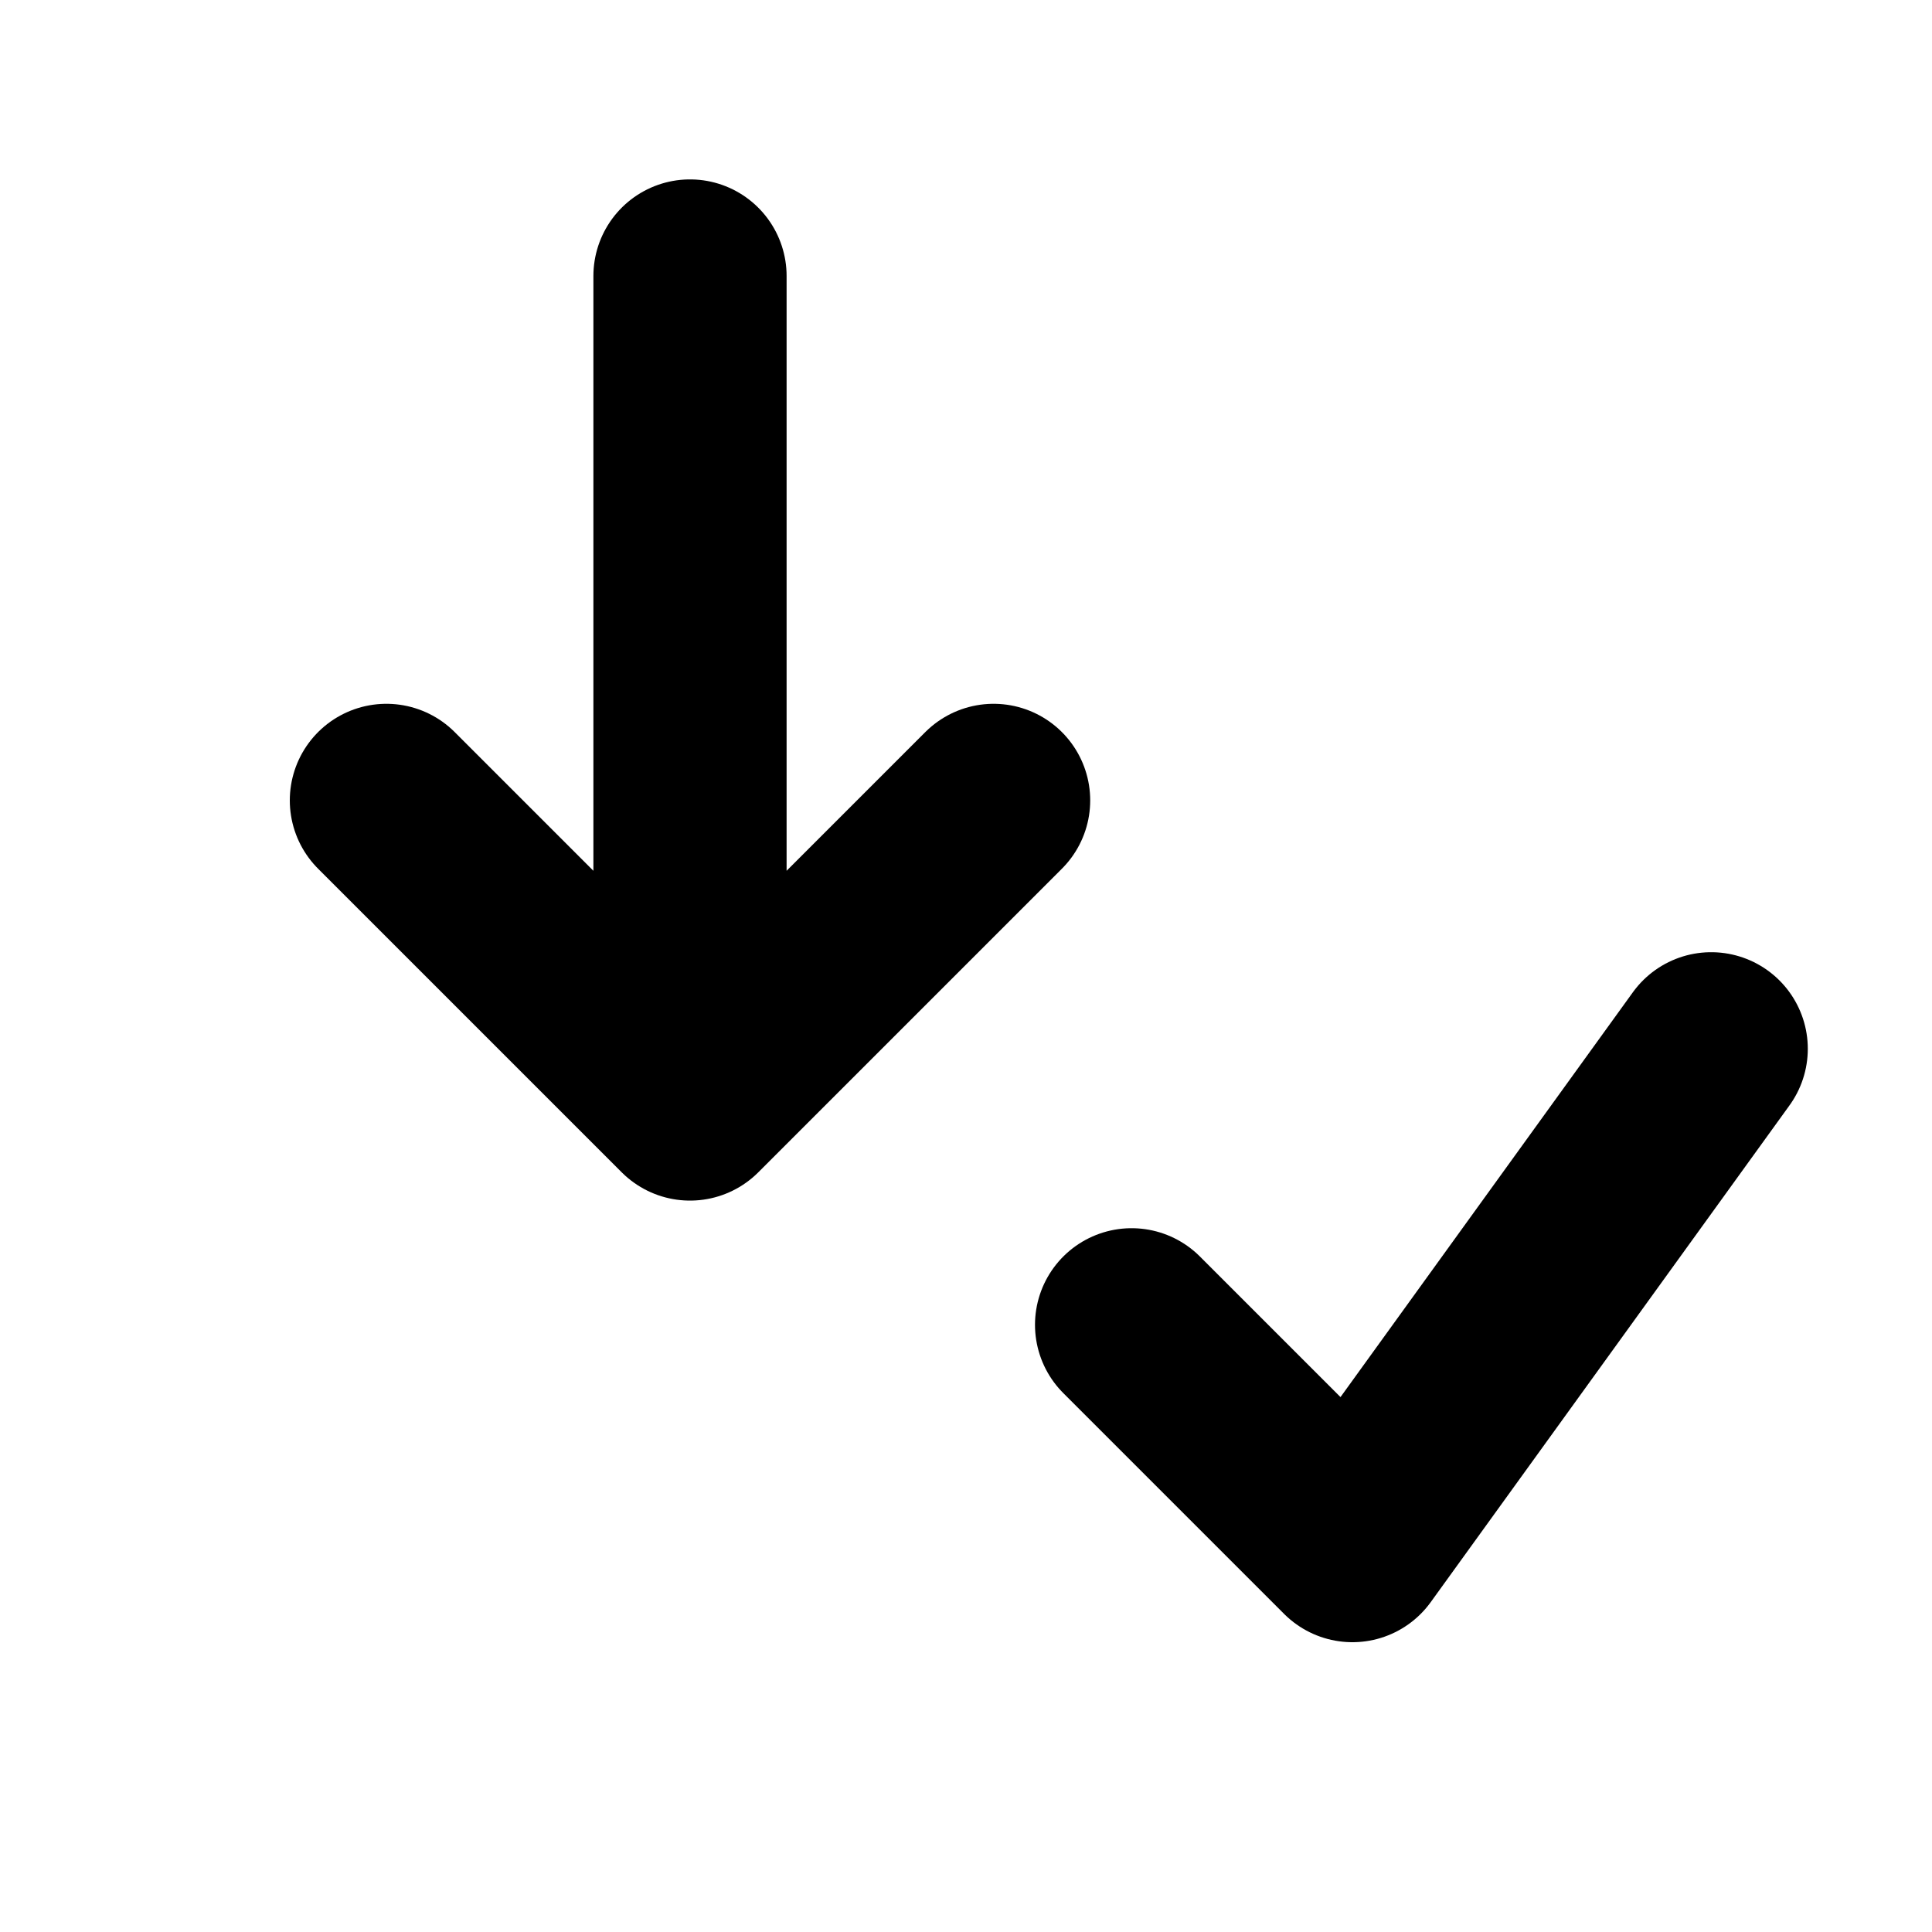
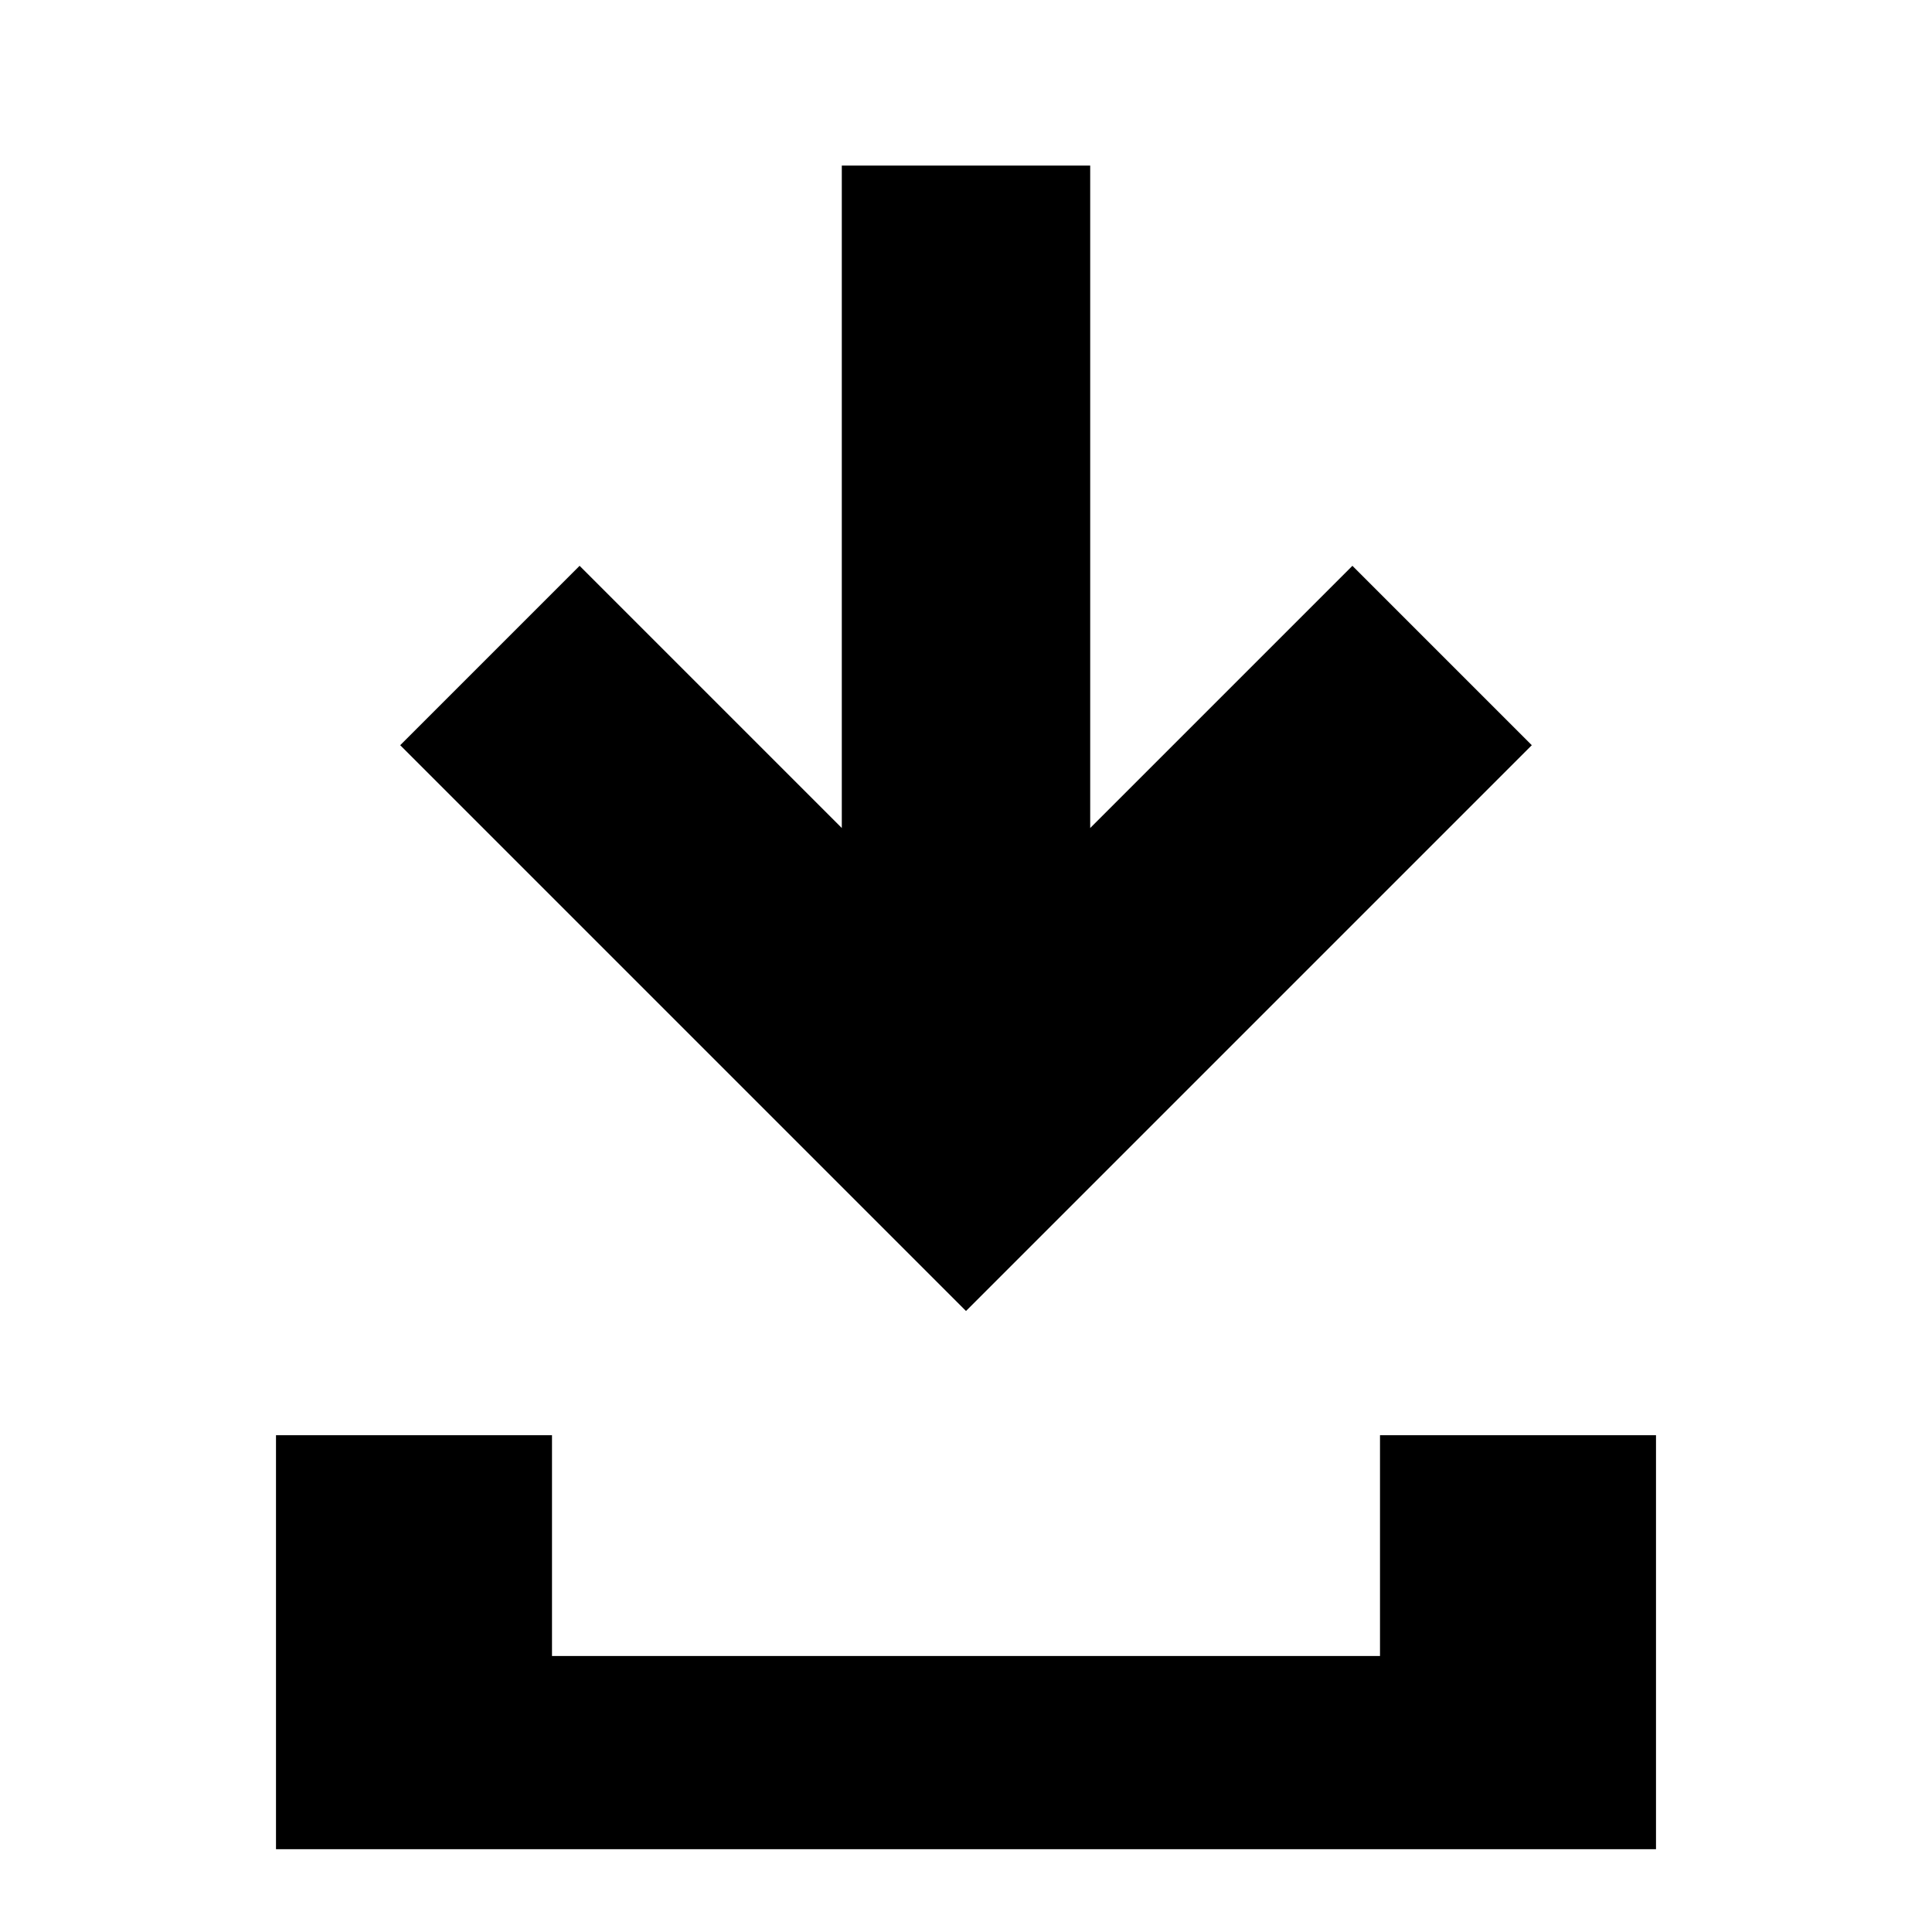
<svg xmlns="http://www.w3.org/2000/svg" width="14" height="14" viewBox="0 0 14 14" fill="none">
-   <path d="M5 2V8M2.8 5.8L5 8L7.2 5.8" stroke="#000000" stroke-width="1.4" stroke-linecap="round" stroke-linejoin="round" />
-   <path d="M8.2 9.6L9.8 11.2L12.4 7.6" stroke="#000000" stroke-width="1.4" stroke-linecap="round" stroke-linejoin="round" />
+   <path d="M6.1 1.2H7.9V6L9.8 4.1L11.1 5.4L7 9.5L2.9 5.4L4.2 4.1L6.1 6V1.2Z" fill="#000000" />
+   <path d="M2 10.4H4V12H10V10.4H12V13.4H2V10.4Z" fill="#000000" />
</svg>
